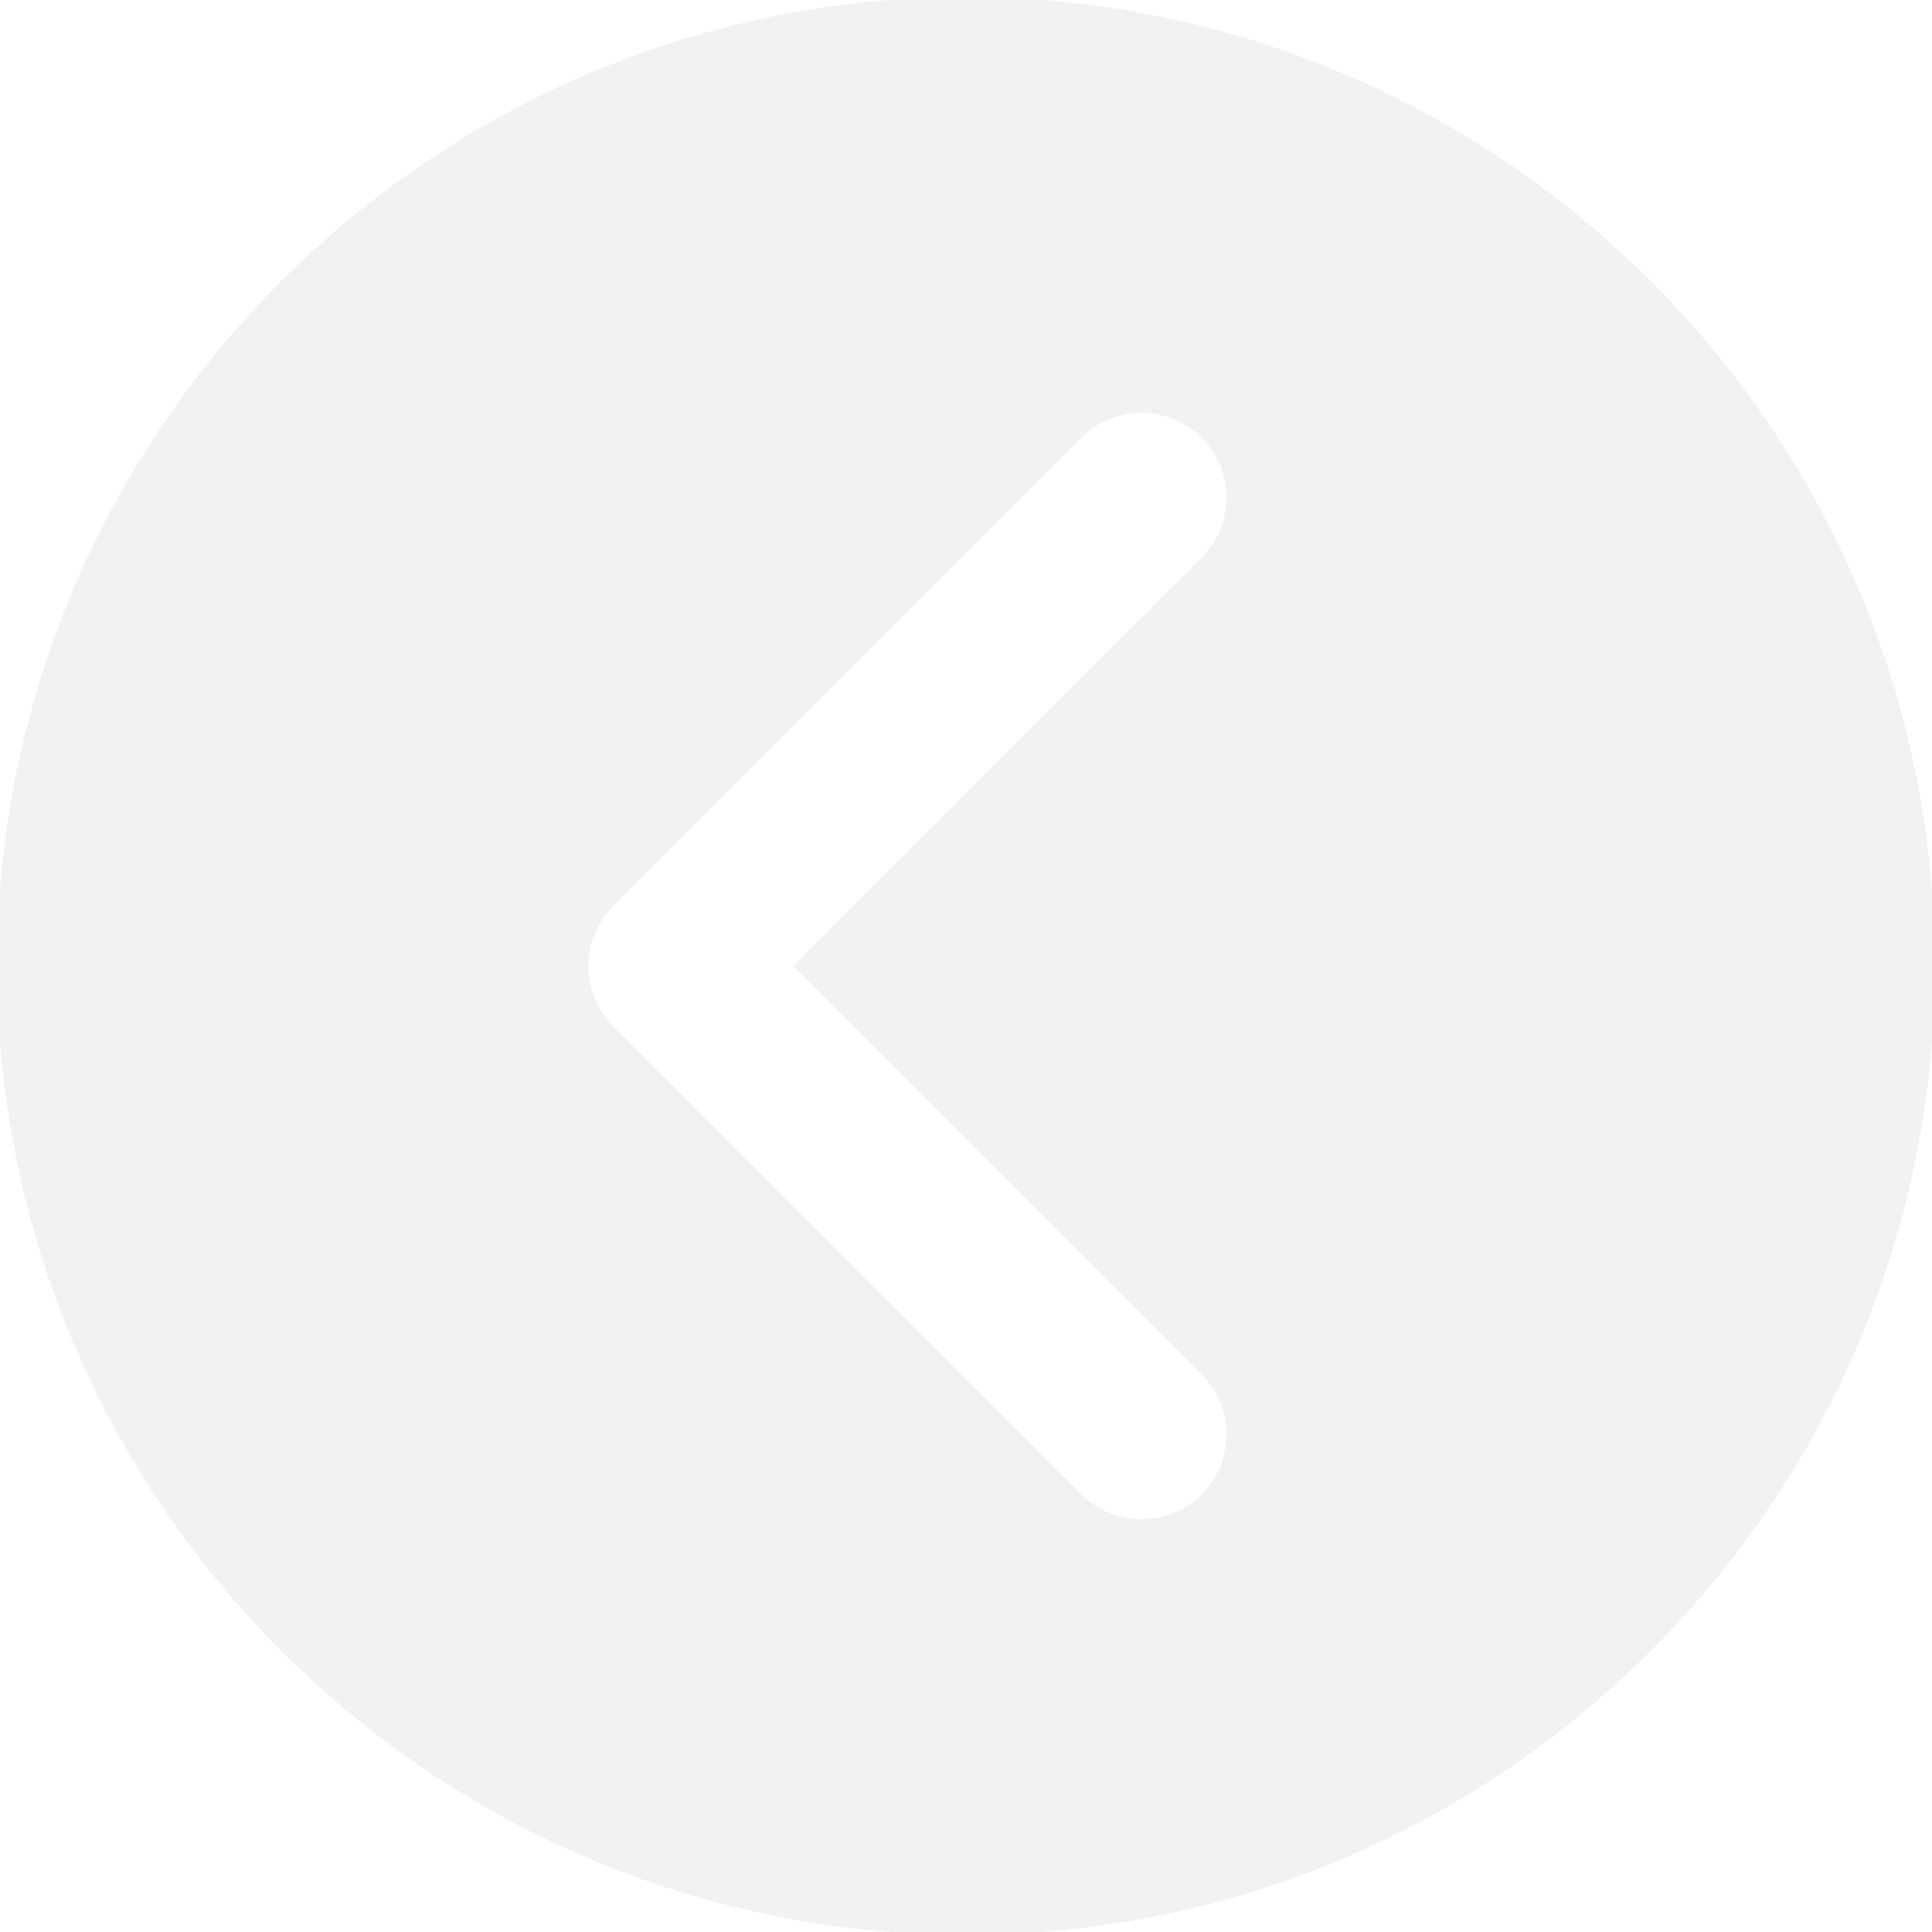
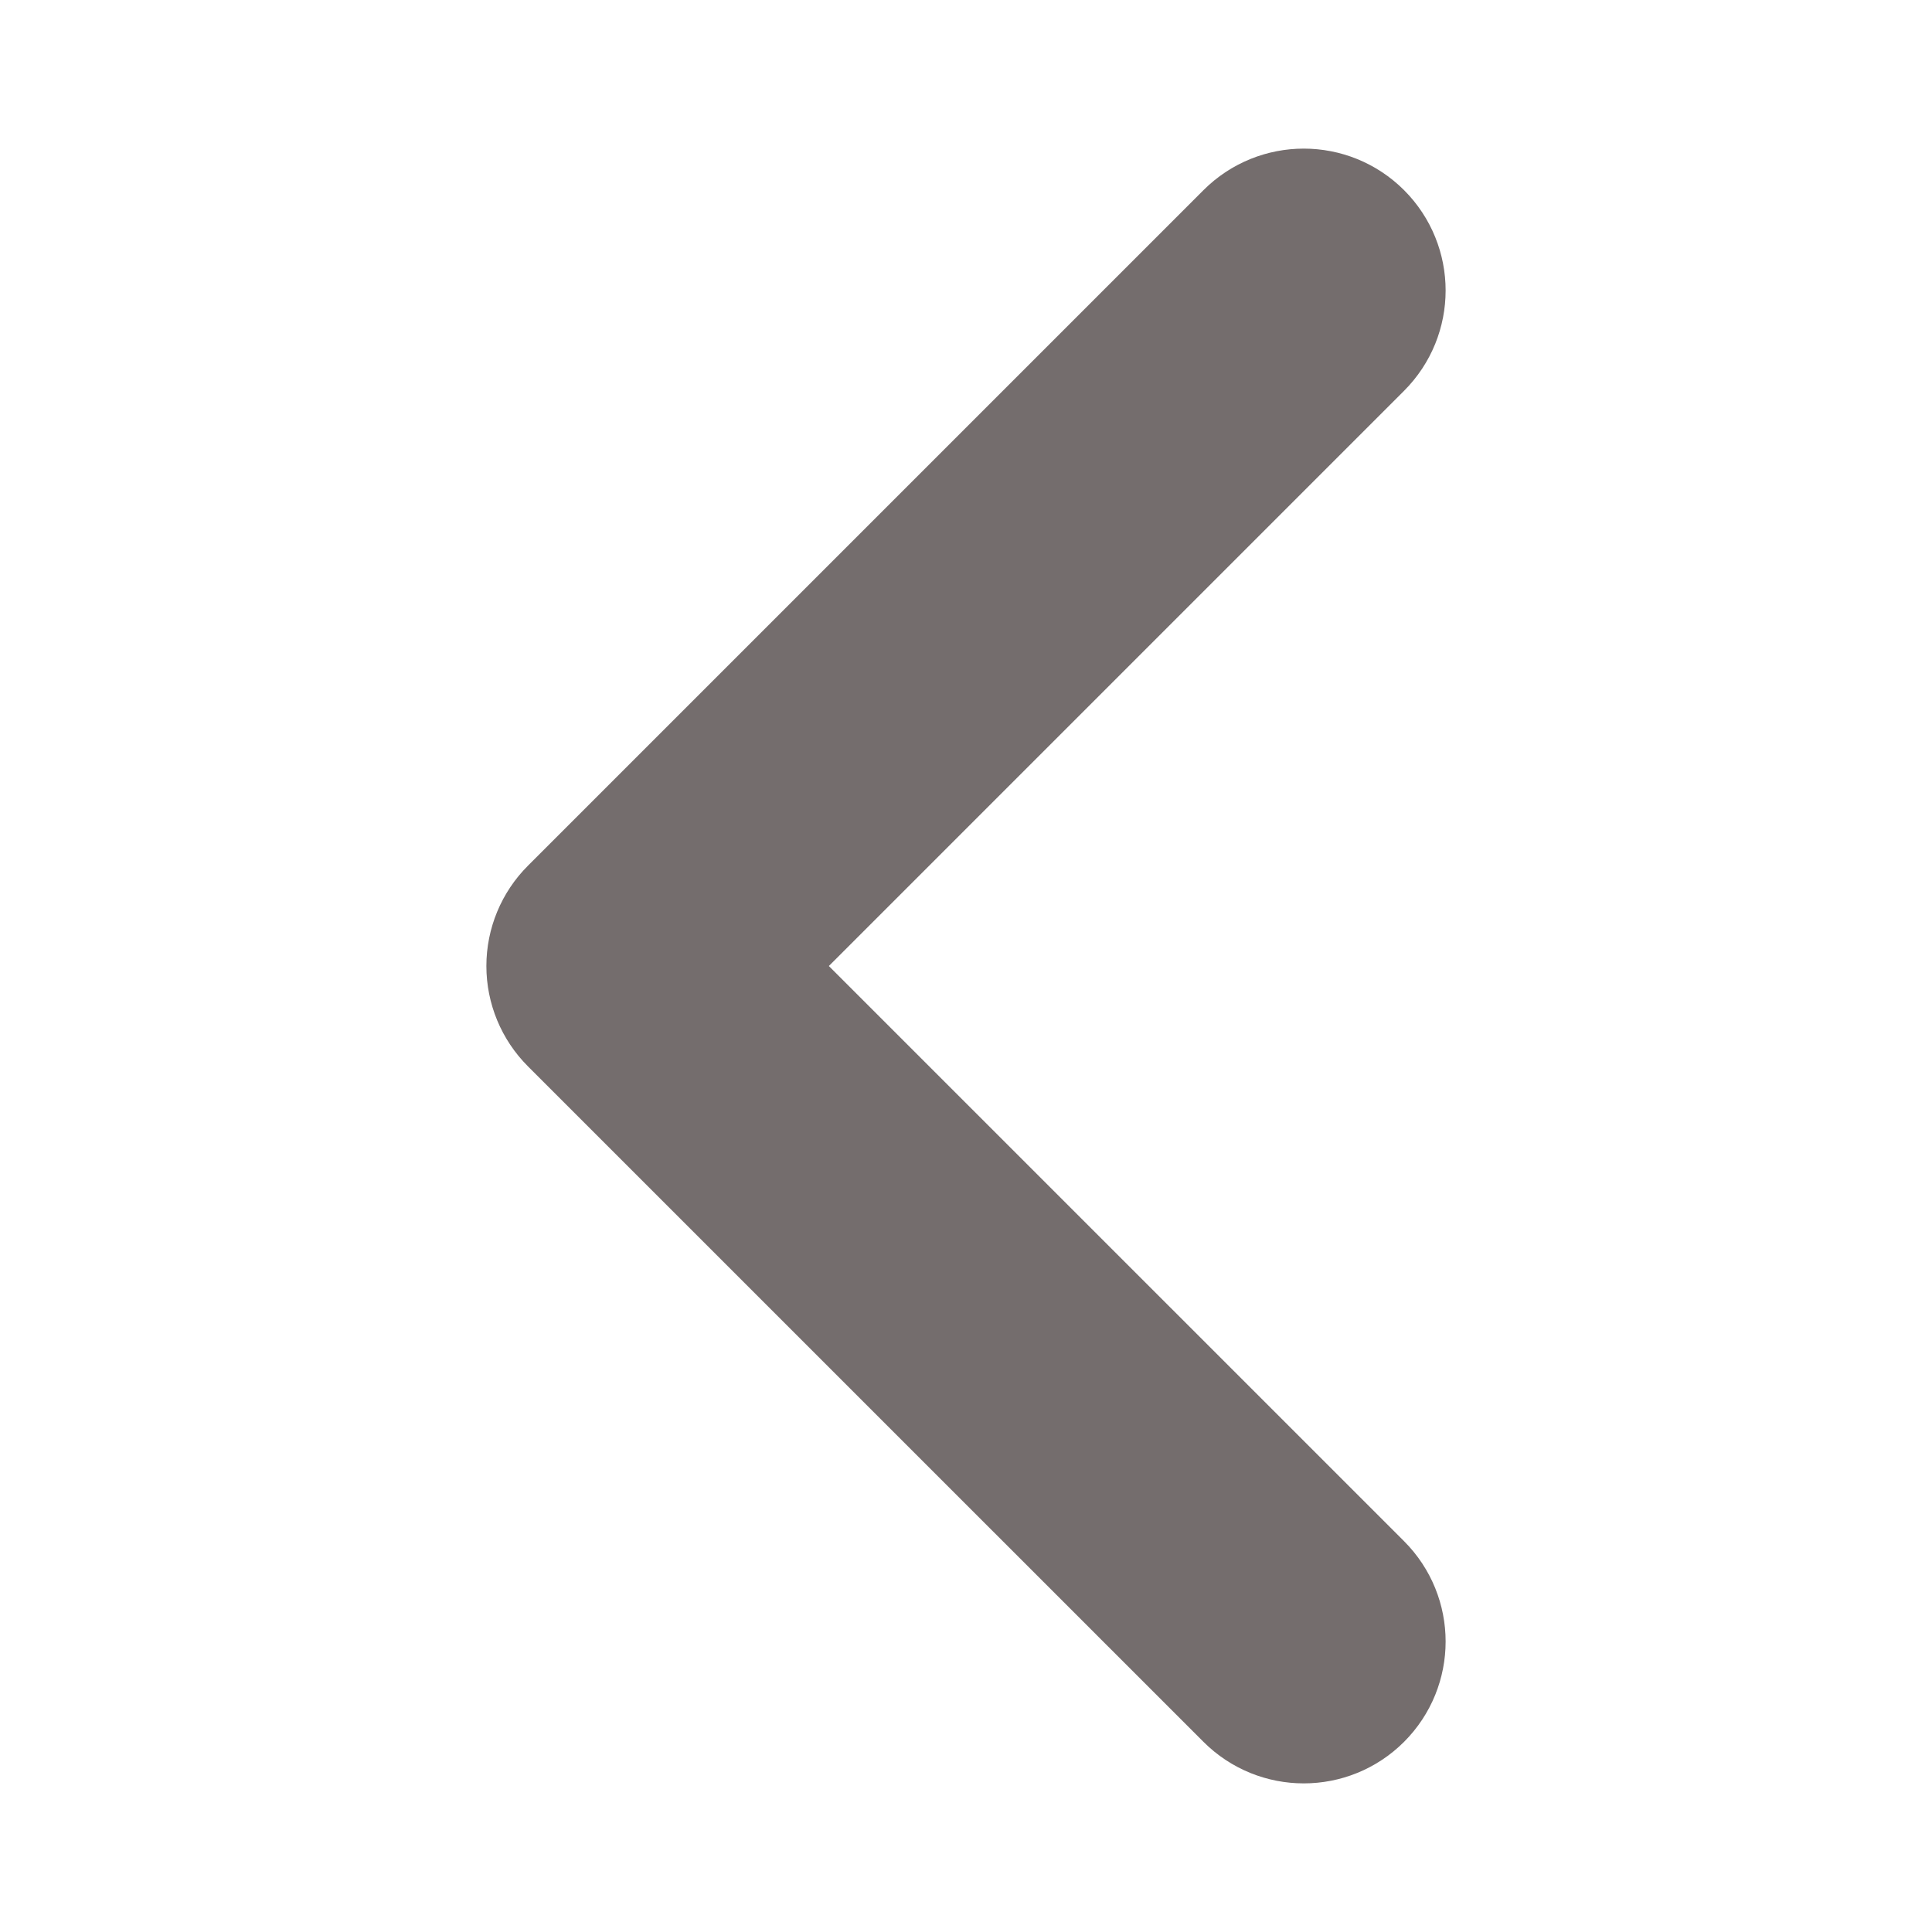
- <svg xmlns="http://www.w3.org/2000/svg" fill="#f2f2f2" height="800px" width="800px" version="1.1" id="Layer_1" viewBox="0 0 330 330" xml:space="preserve" stroke="#f2f2f2">
+ <svg xmlns="http://www.w3.org/2000/svg" fill="#746d6d" height="800px" width="800px" version="1.1" id="Layer_1" viewBox="-49.5 -49.5 429.00 429.00" xml:space="preserve" stroke="#746d6d" stroke-width="33">
  <g id="SVGRepo_bgCarrier" stroke-width="0" />
  <g id="SVGRepo_tracerCarrier" stroke-linecap="round" stroke-linejoin="round" />
  <g id="SVGRepo_iconCarrier">
-     <path id="XMLID_6_" d="M165,0C74.019,0,0,74.019,0,165s74.019,165,165,165s165-74.019,165-165S255.981,0,165,0z M205.606,234.394 c5.858,5.857,5.858,15.355,0,21.213C202.678,258.535,198.839,260,195,260s-7.678-1.464-10.606-4.394l-80-79.998 c-2.813-2.813-4.394-6.628-4.394-10.606c0-3.978,1.58-7.794,4.394-10.607l80-80.002c5.857-5.858,15.355-5.858,21.213,0 c5.858,5.857,5.858,15.355,0,21.213l-69.393,69.396L205.606,234.394z" />
+     <path id="XMLID_92_" d="M111.213,165.004L250.607,25.607c5.858-5.858,5.858-15.355,0-21.213c-5.858-5.858-15.355-5.858-21.213,0.001 l-150,150.004C76.58,157.211,75,161.026,75,165.004c0,3.979,1.581,7.794,4.394,10.607l150,149.996 C232.322,328.536,236.161,330,240,330s7.678-1.464,10.607-4.394c5.858-5.858,5.858-15.355,0-21.213L111.213,165.004z" />
  </g>
</svg>
